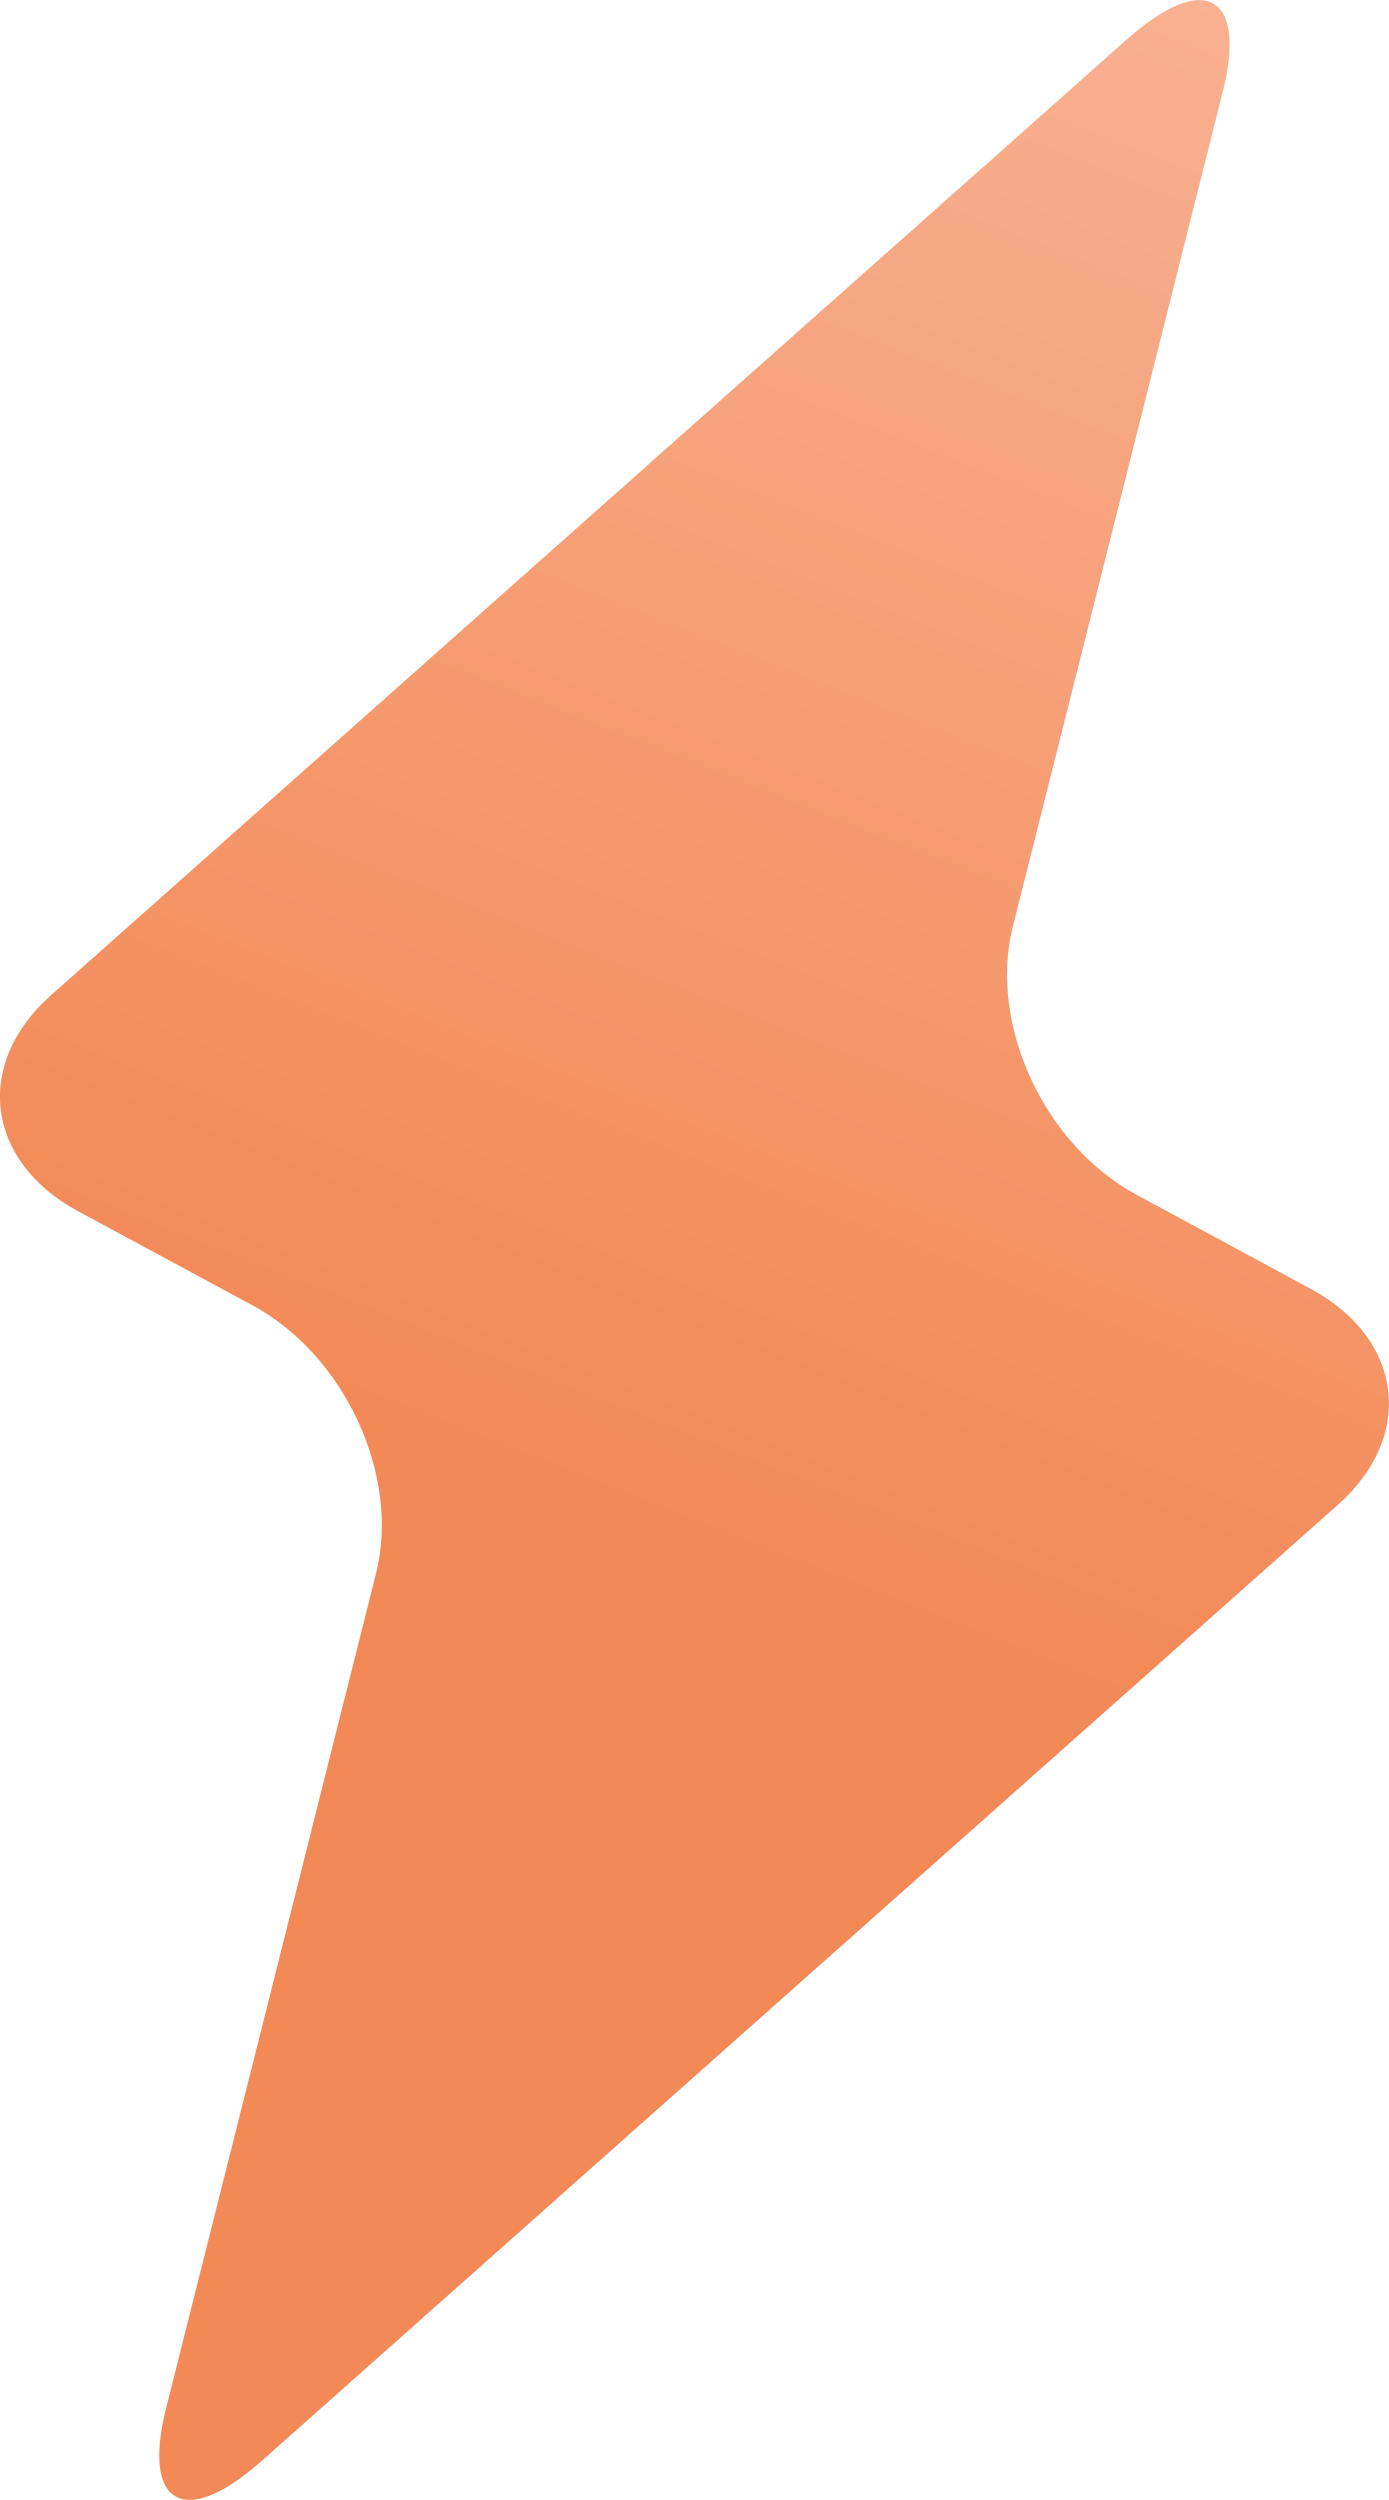
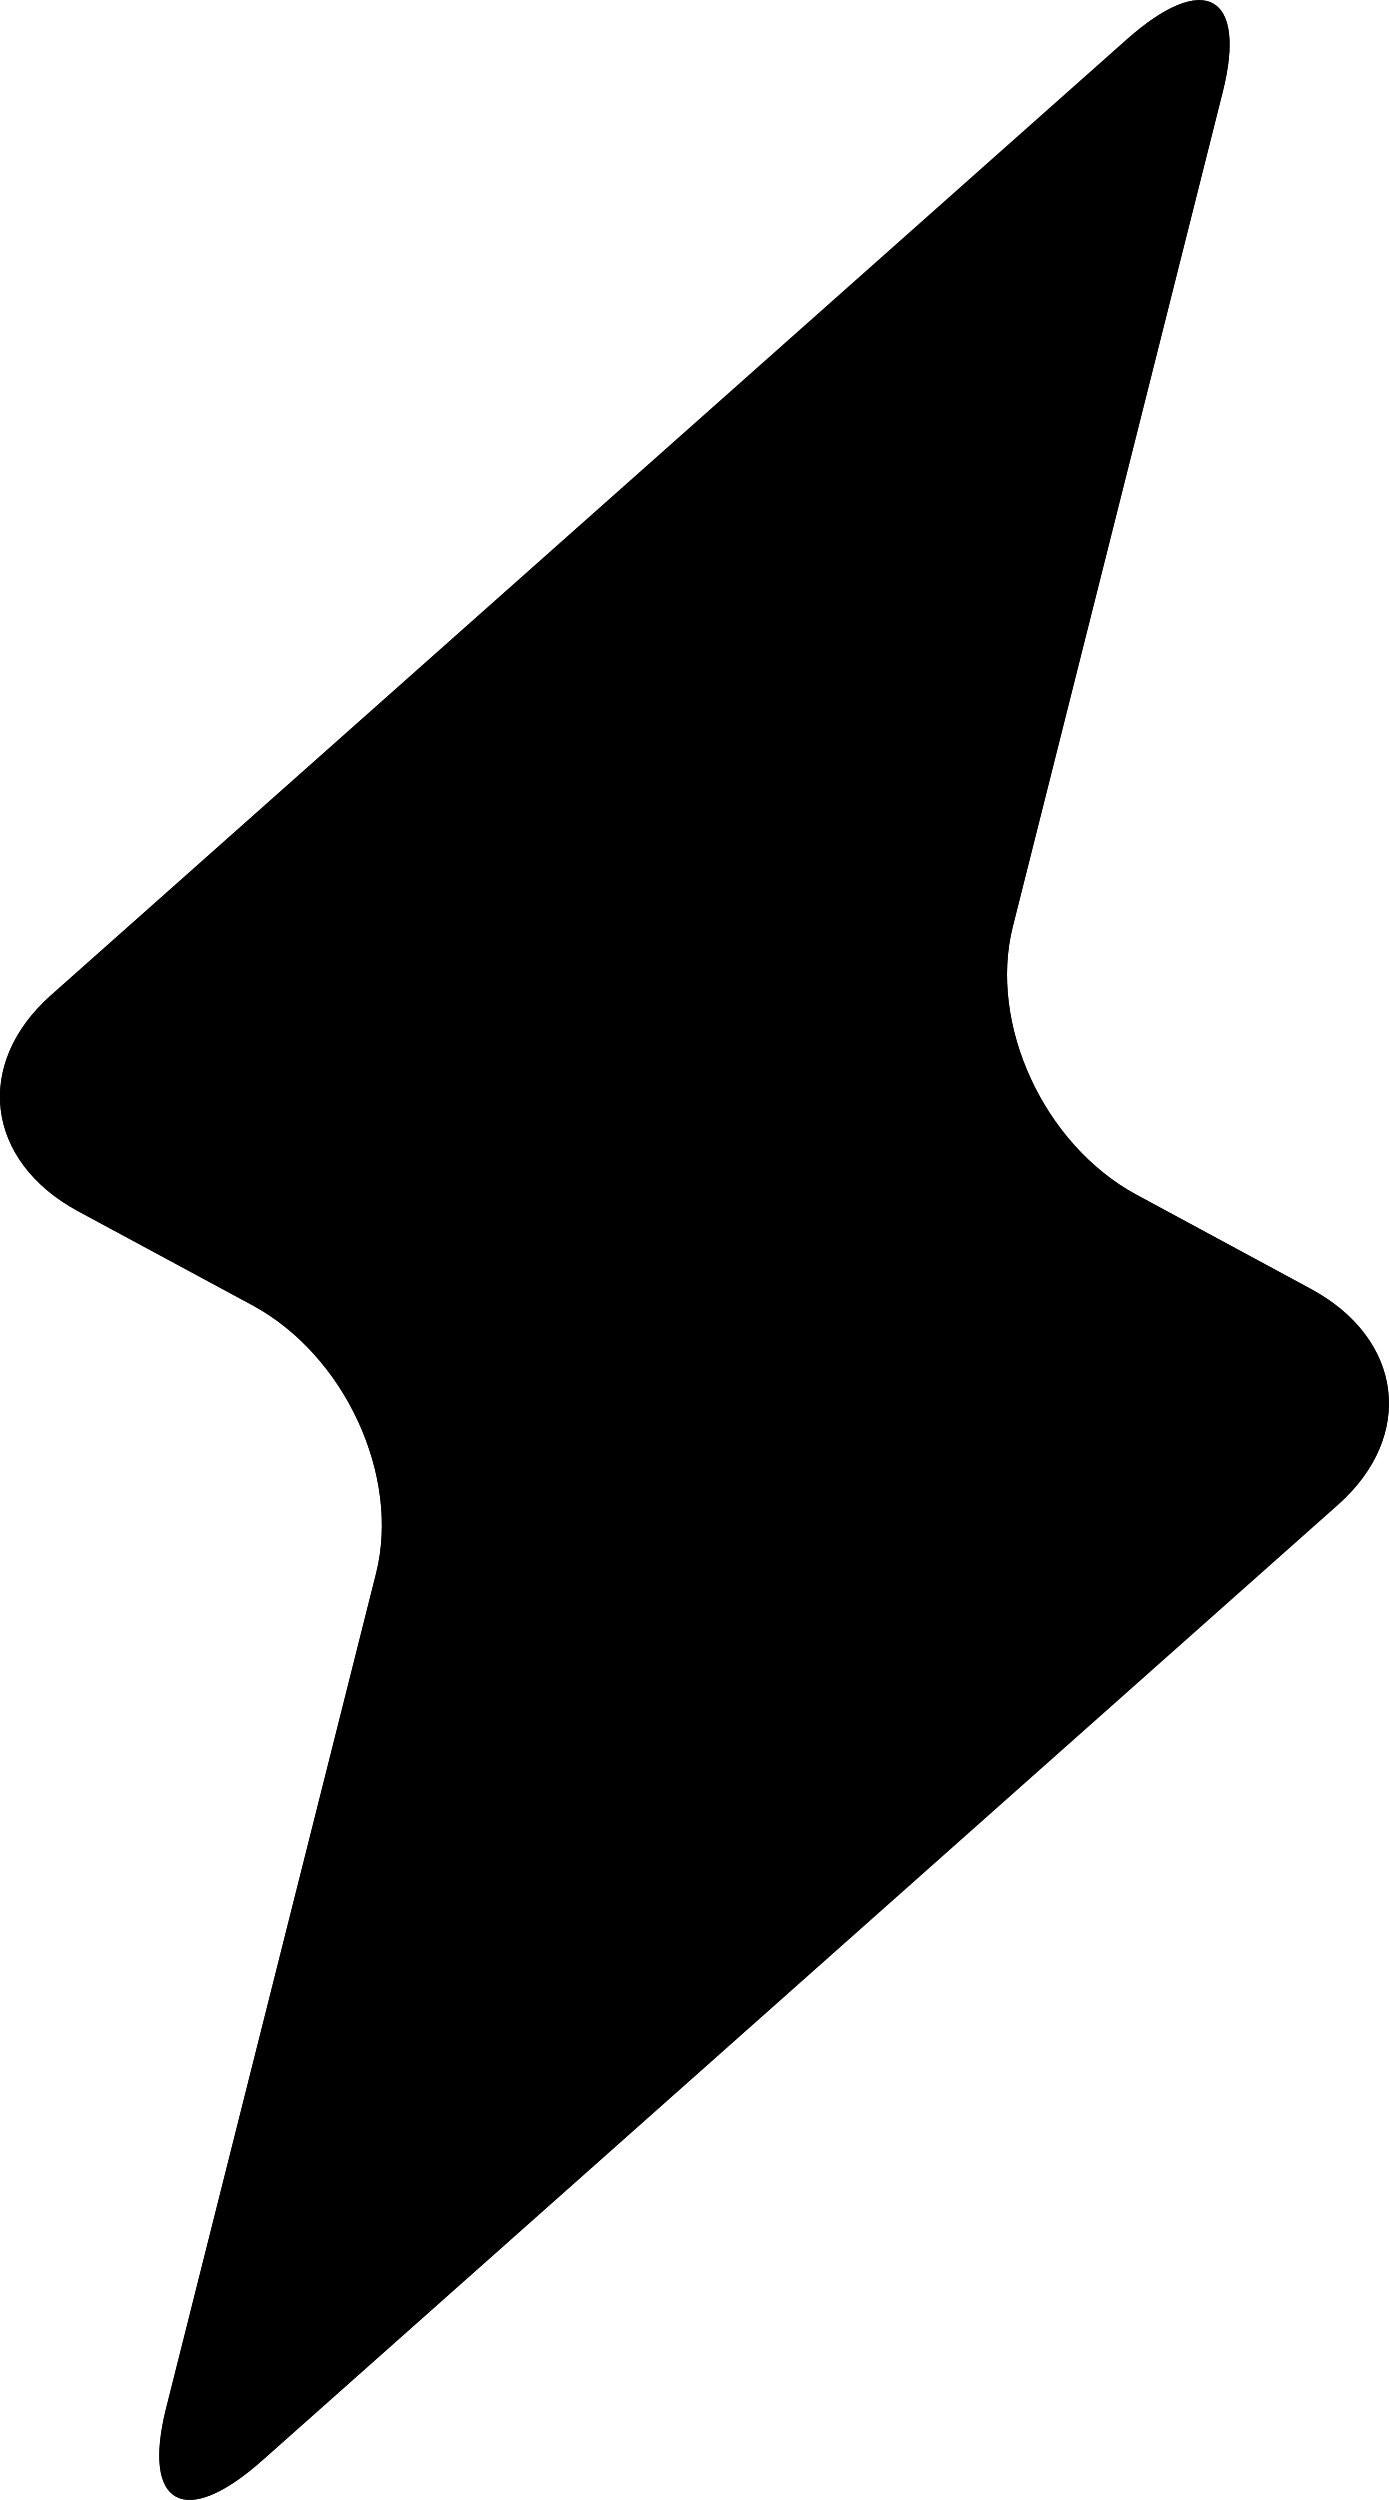
<svg xmlns="http://www.w3.org/2000/svg" width="10" height="18" viewBox="0 0 10 18" fill="none">
-   <path d="M9.633 10.834c.558-.495.47-1.195-.196-1.554l-1.255-.678c-.666-.36-1.066-1.228-.89-1.93L8.804.66c.176-.701-.136-.87-.693-.374L.367 7.166c-.558.496-.47 1.195.196 1.555l1.255.677c.666.36 1.066 1.228.89 1.93L1.196 17.34c-.176.702.136.87.693.374l7.744-6.88Z" fill="url(#lightning)" />
-   <path d="M9.633 10.834c.558-.495.47-1.195-.196-1.554l-1.255-.678c-.666-.36-1.066-1.228-.89-1.93L8.804.66c.176-.701-.136-.87-.693-.374L.367 7.166c-.558.496-.47 1.195.196 1.555l1.255.677c.666.36 1.066 1.228.89 1.93L1.196 17.34c-.176.702.136.87.693.374l7.744-6.88Z" fill="#F37657" fill-opacity=".25" />
+   <path d="M9.633 10.834c.558-.495.47-1.195-.196-1.554l-1.255-.678c-.666-.36-1.066-1.228-.89-1.93L8.804.66c.176-.701-.136-.87-.693-.374L.367 7.166c-.558.496-.47 1.195.196 1.555l1.255.677c.666.36 1.066 1.228.89 1.93L1.196 17.34c-.176.702.136.87.693.374l7.744-6.88Z" fill="currentColor" />
+   <path d="M9.633 10.834c.558-.495.47-1.195-.196-1.554l-1.255-.678c-.666-.36-1.066-1.228-.89-1.93L8.804.66c.176-.701-.136-.87-.693-.374L.367 7.166c-.558.496-.47 1.195.196 1.555l1.255.677c.666.36 1.066 1.228.89 1.93L1.196 17.34c-.176.702.136.87.693.374l7.744-6.88Z" fill="currentColor" />
  <defs>
    <linearGradient id="lightning" x1="4.167" y1="17.217" x2="12.023" y2="-2.7" gradientUnits="userSpaceOnUse">
      <stop offset=".282" stop-color="#F49057" />
      <stop offset=".909" stop-color="#FDCDB2" />
    </linearGradient>
  </defs>
</svg>
